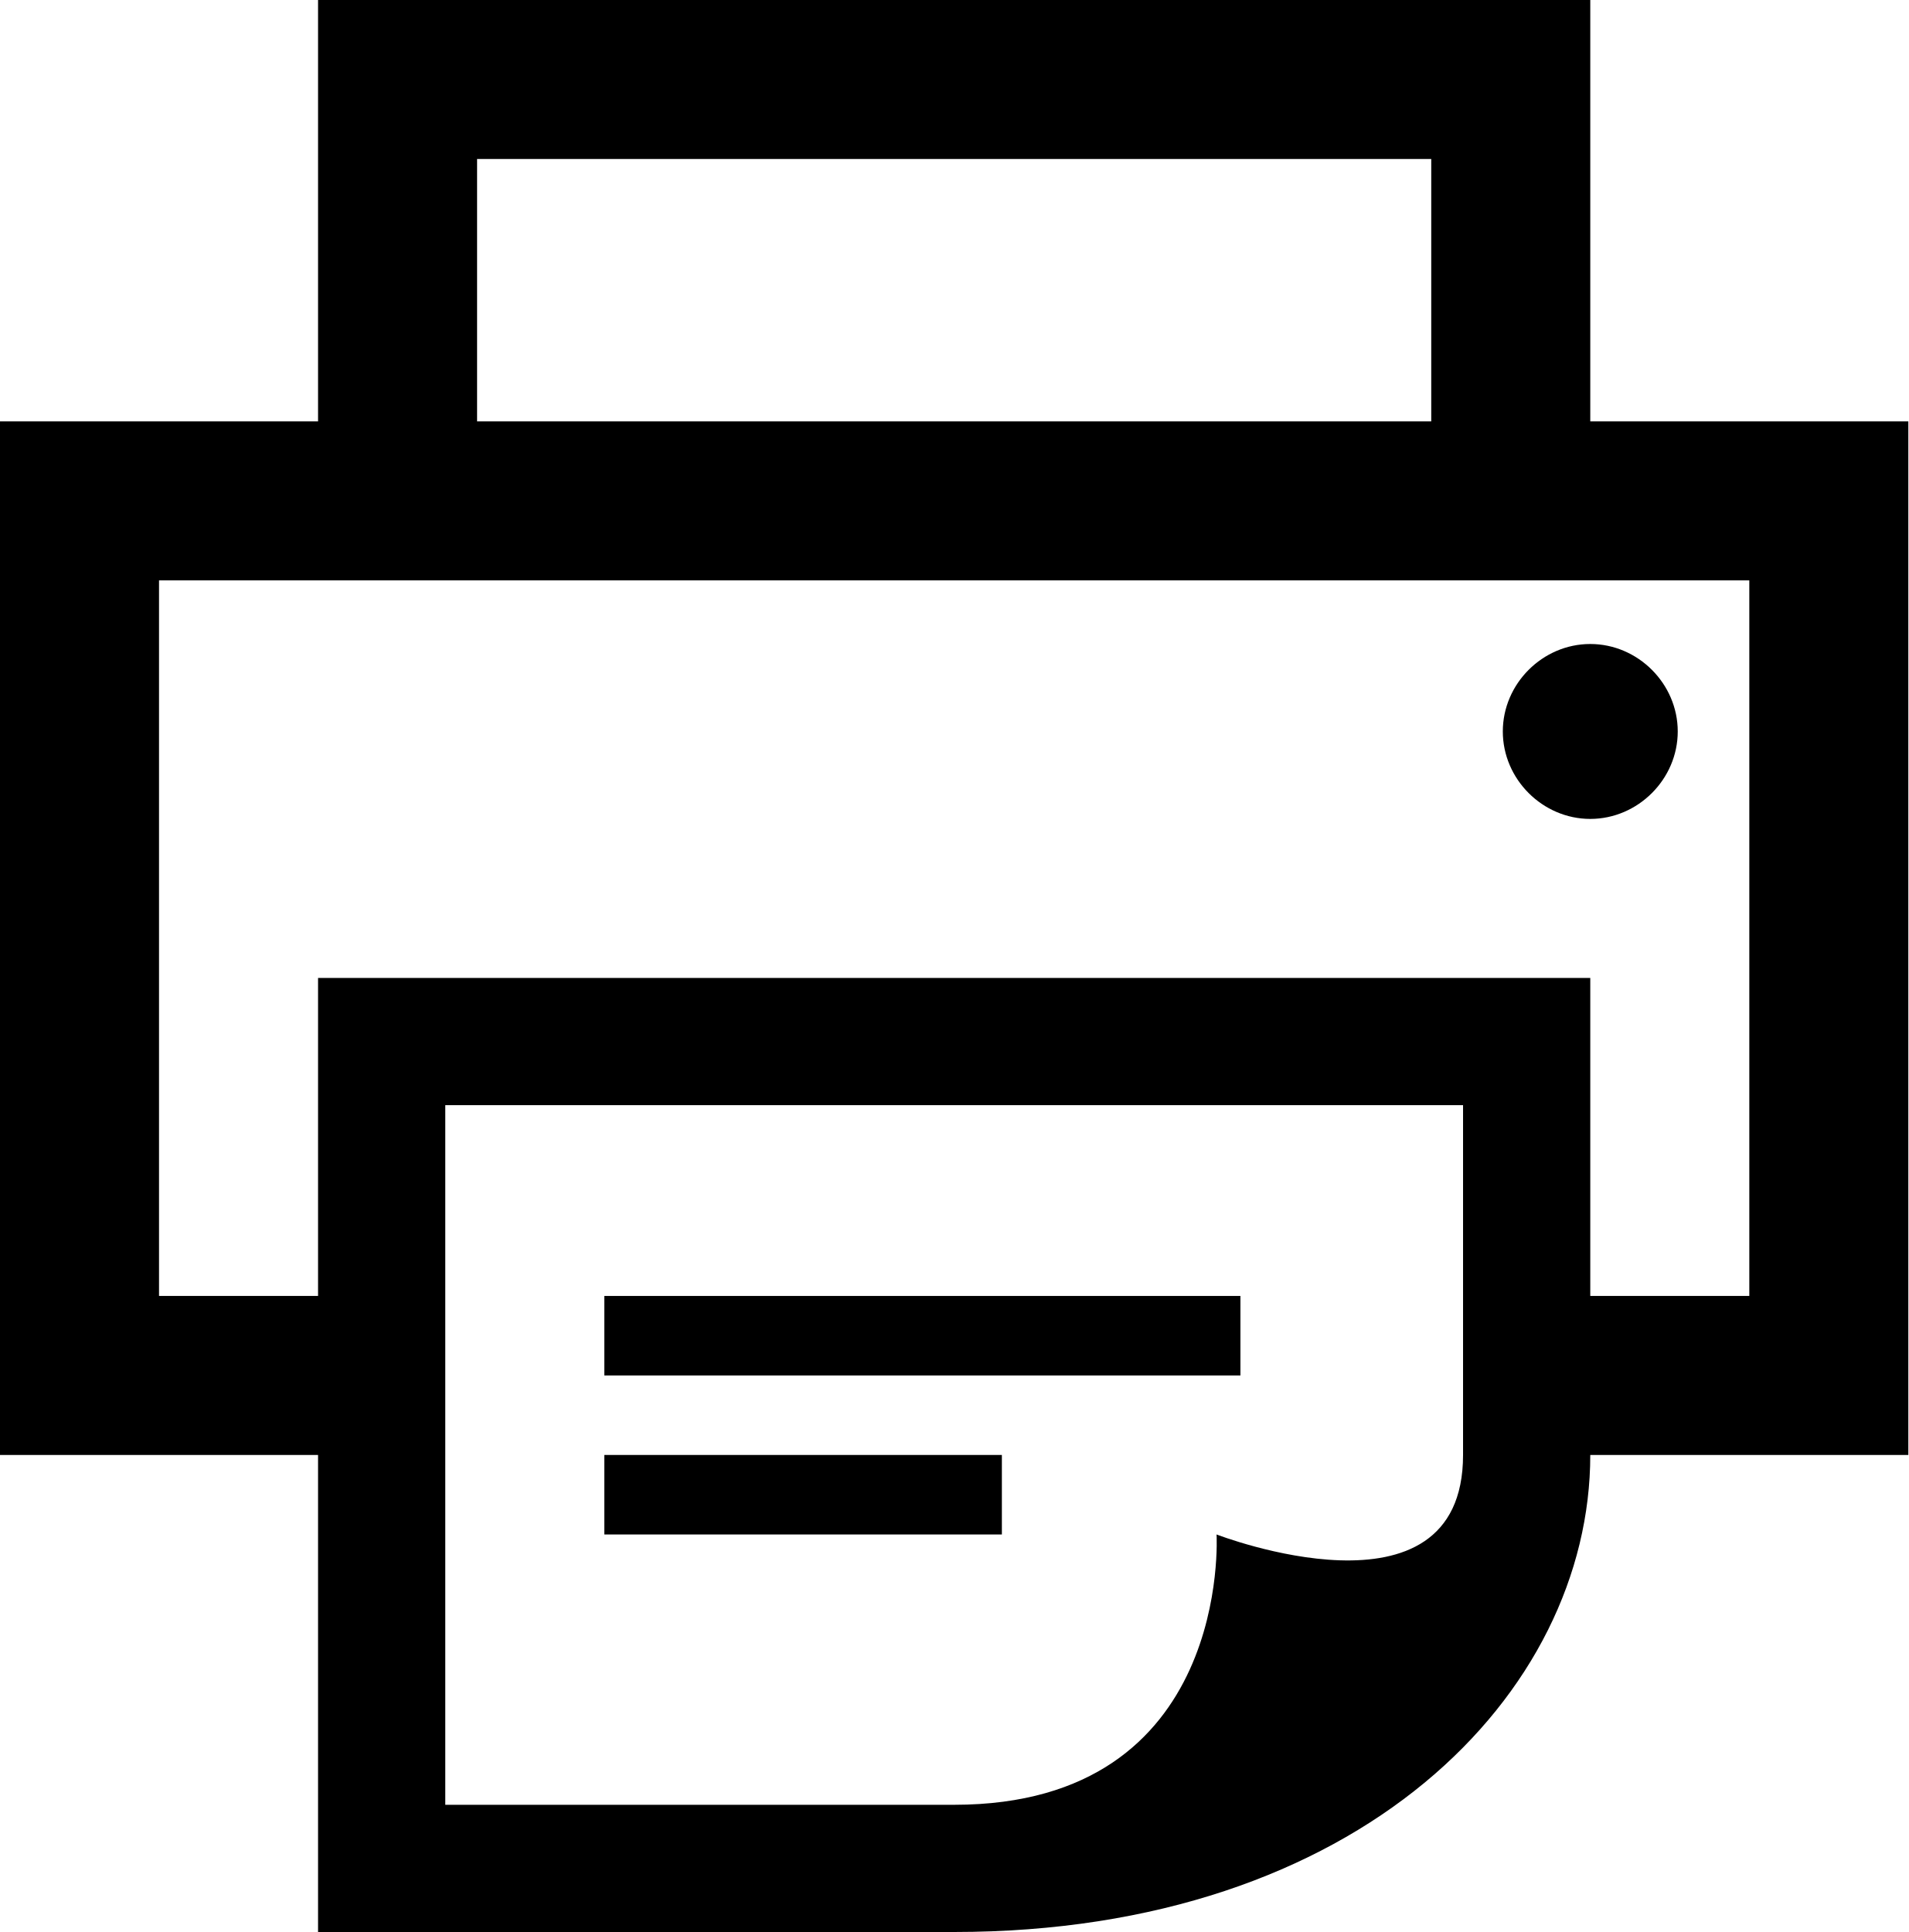
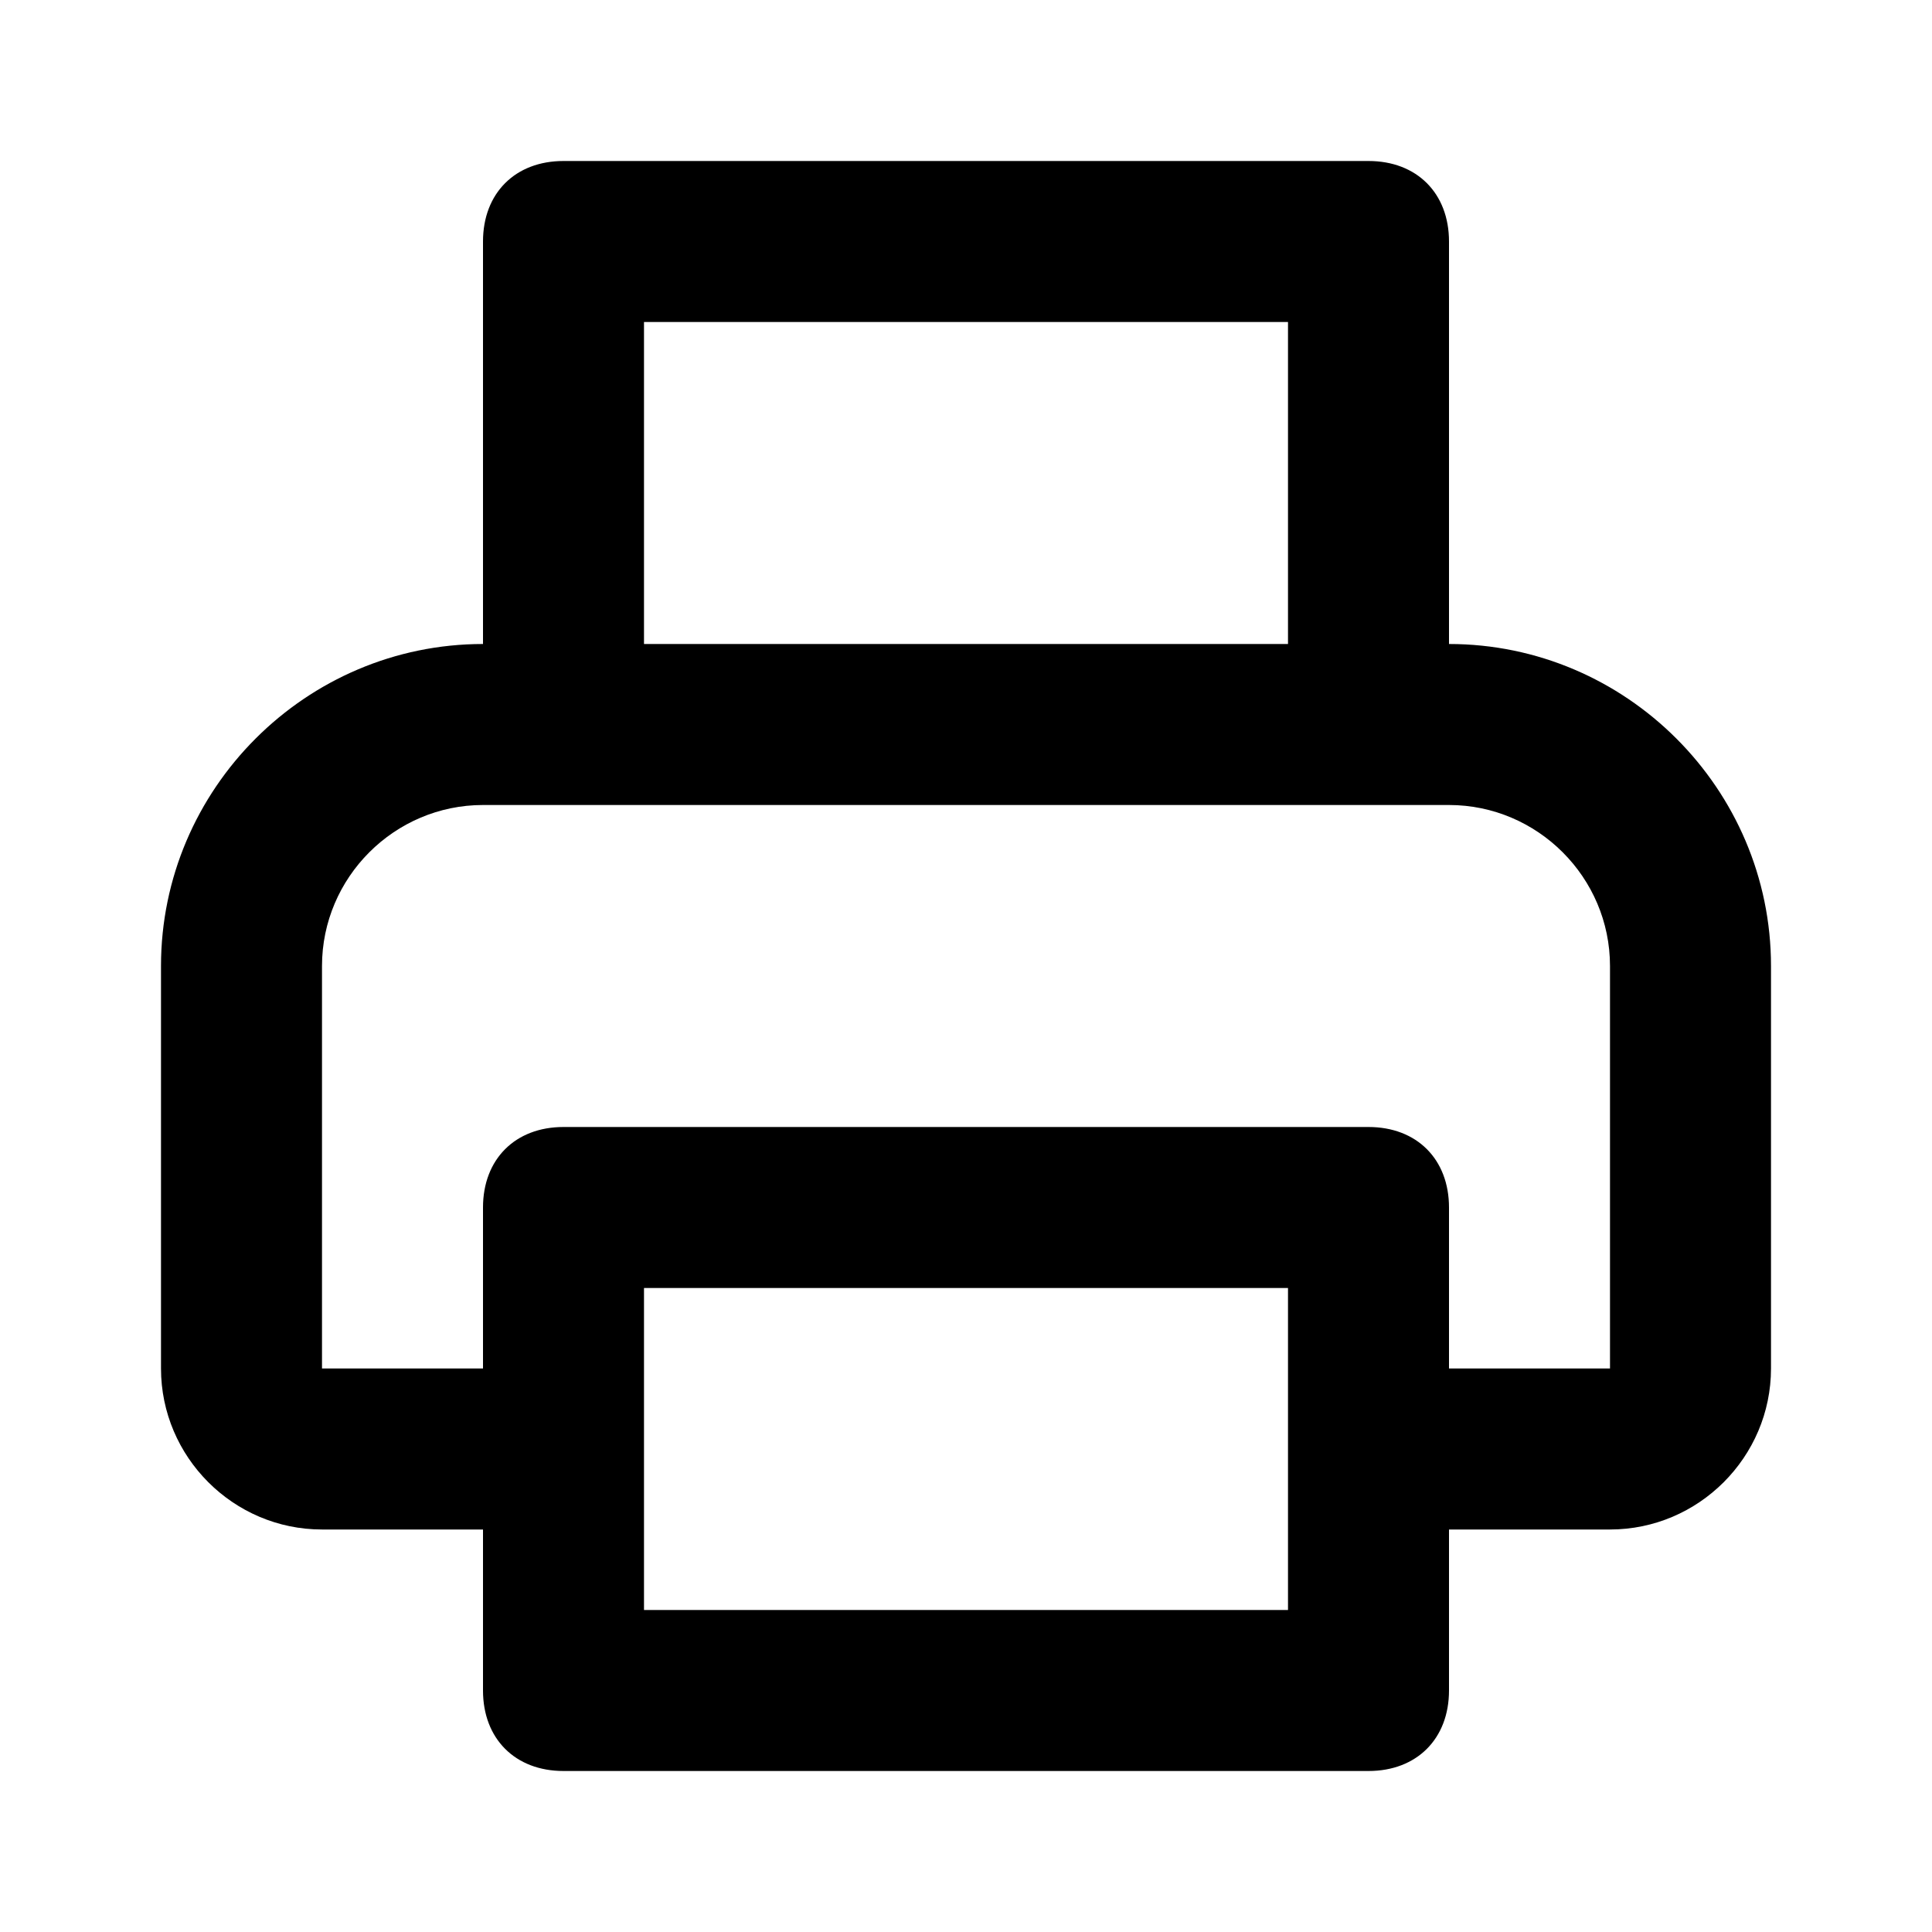
- <svg xmlns="http://www.w3.org/2000/svg" version="1.1" id="Ebene_1" x="0px" y="0px" width="24px" height="24.3px" viewBox="17.2 14.7 24 24.3" style="enable-background:new 17.2 14.7 24 24.3;" xml:space="preserve">
-   <g>
-     <g>
-       <path d="M37.2,22.8c-0.6,0-1.1,0.5-1.1,1.1c0,0.6,0.5,1.1,1.1,1.1s1.1-0.5,1.1-1.1C38.3,23.3,37.8,22.8,37.2,22.8L37.2,22.8z" />
-     </g>
-     <rect x="24.8" y="31" width="8" height="1" />
-     <rect x="24.8" y="33" width="5" height="1" />
-     <path d="M37.2,20v-5.3h-16V20h-4v13h4v6c0,0,0,0,8,0c5.1,0,8-3,8-6h4V20H37.2z M23.2,16.7h12V20h-12V16.7z M35.6,33   c0,2.2-3.1,1-3.1,1s0.2,3.4-3.3,3.4s-6.4,0-6.4,0V33v-2v-2.4h12.8c0,0,0,0.8,0,2.4C35.6,31.6,35.6,32.2,35.6,33L35.6,33z M39.2,31   h-2c0-1.9,0-4,0-4h-16v4h-2v-9h20V31z" />
-   </g>
+ <svg xmlns="http://www.w3.org/2000/svg" version="1.1" x="0px" y="0px" viewBox="0 0 24 24" style="enable-background:new 0 0 24 24;" xml:space="preserve">
+   <path class="st2" d="M18,8V3c0-0.6-0.4-1-1-1H7C6.4,2,6,2.4,6,3v5c-2.2,0-4,1.8-4,4v5c0,1.1,0.9,2,2,2h2v2c0,0.6,0.4,1,1,1h10  c0.6,0,1-0.4,1-1v-2h2c1.1,0,2-0.9,2-2v-5C22,9.8,20.2,8,18,8z M8,4h8v4H8V4z M16,20H8v-4h8V20z M20,17h-2v-2c0-0.6-0.4-1-1-1H7  c-0.6,0-1,0.4-1,1v2H4v-5c0-1.1,0.9-2,2-2h12c1.1,0,2,0.9,2,2V17z" />
</svg>
